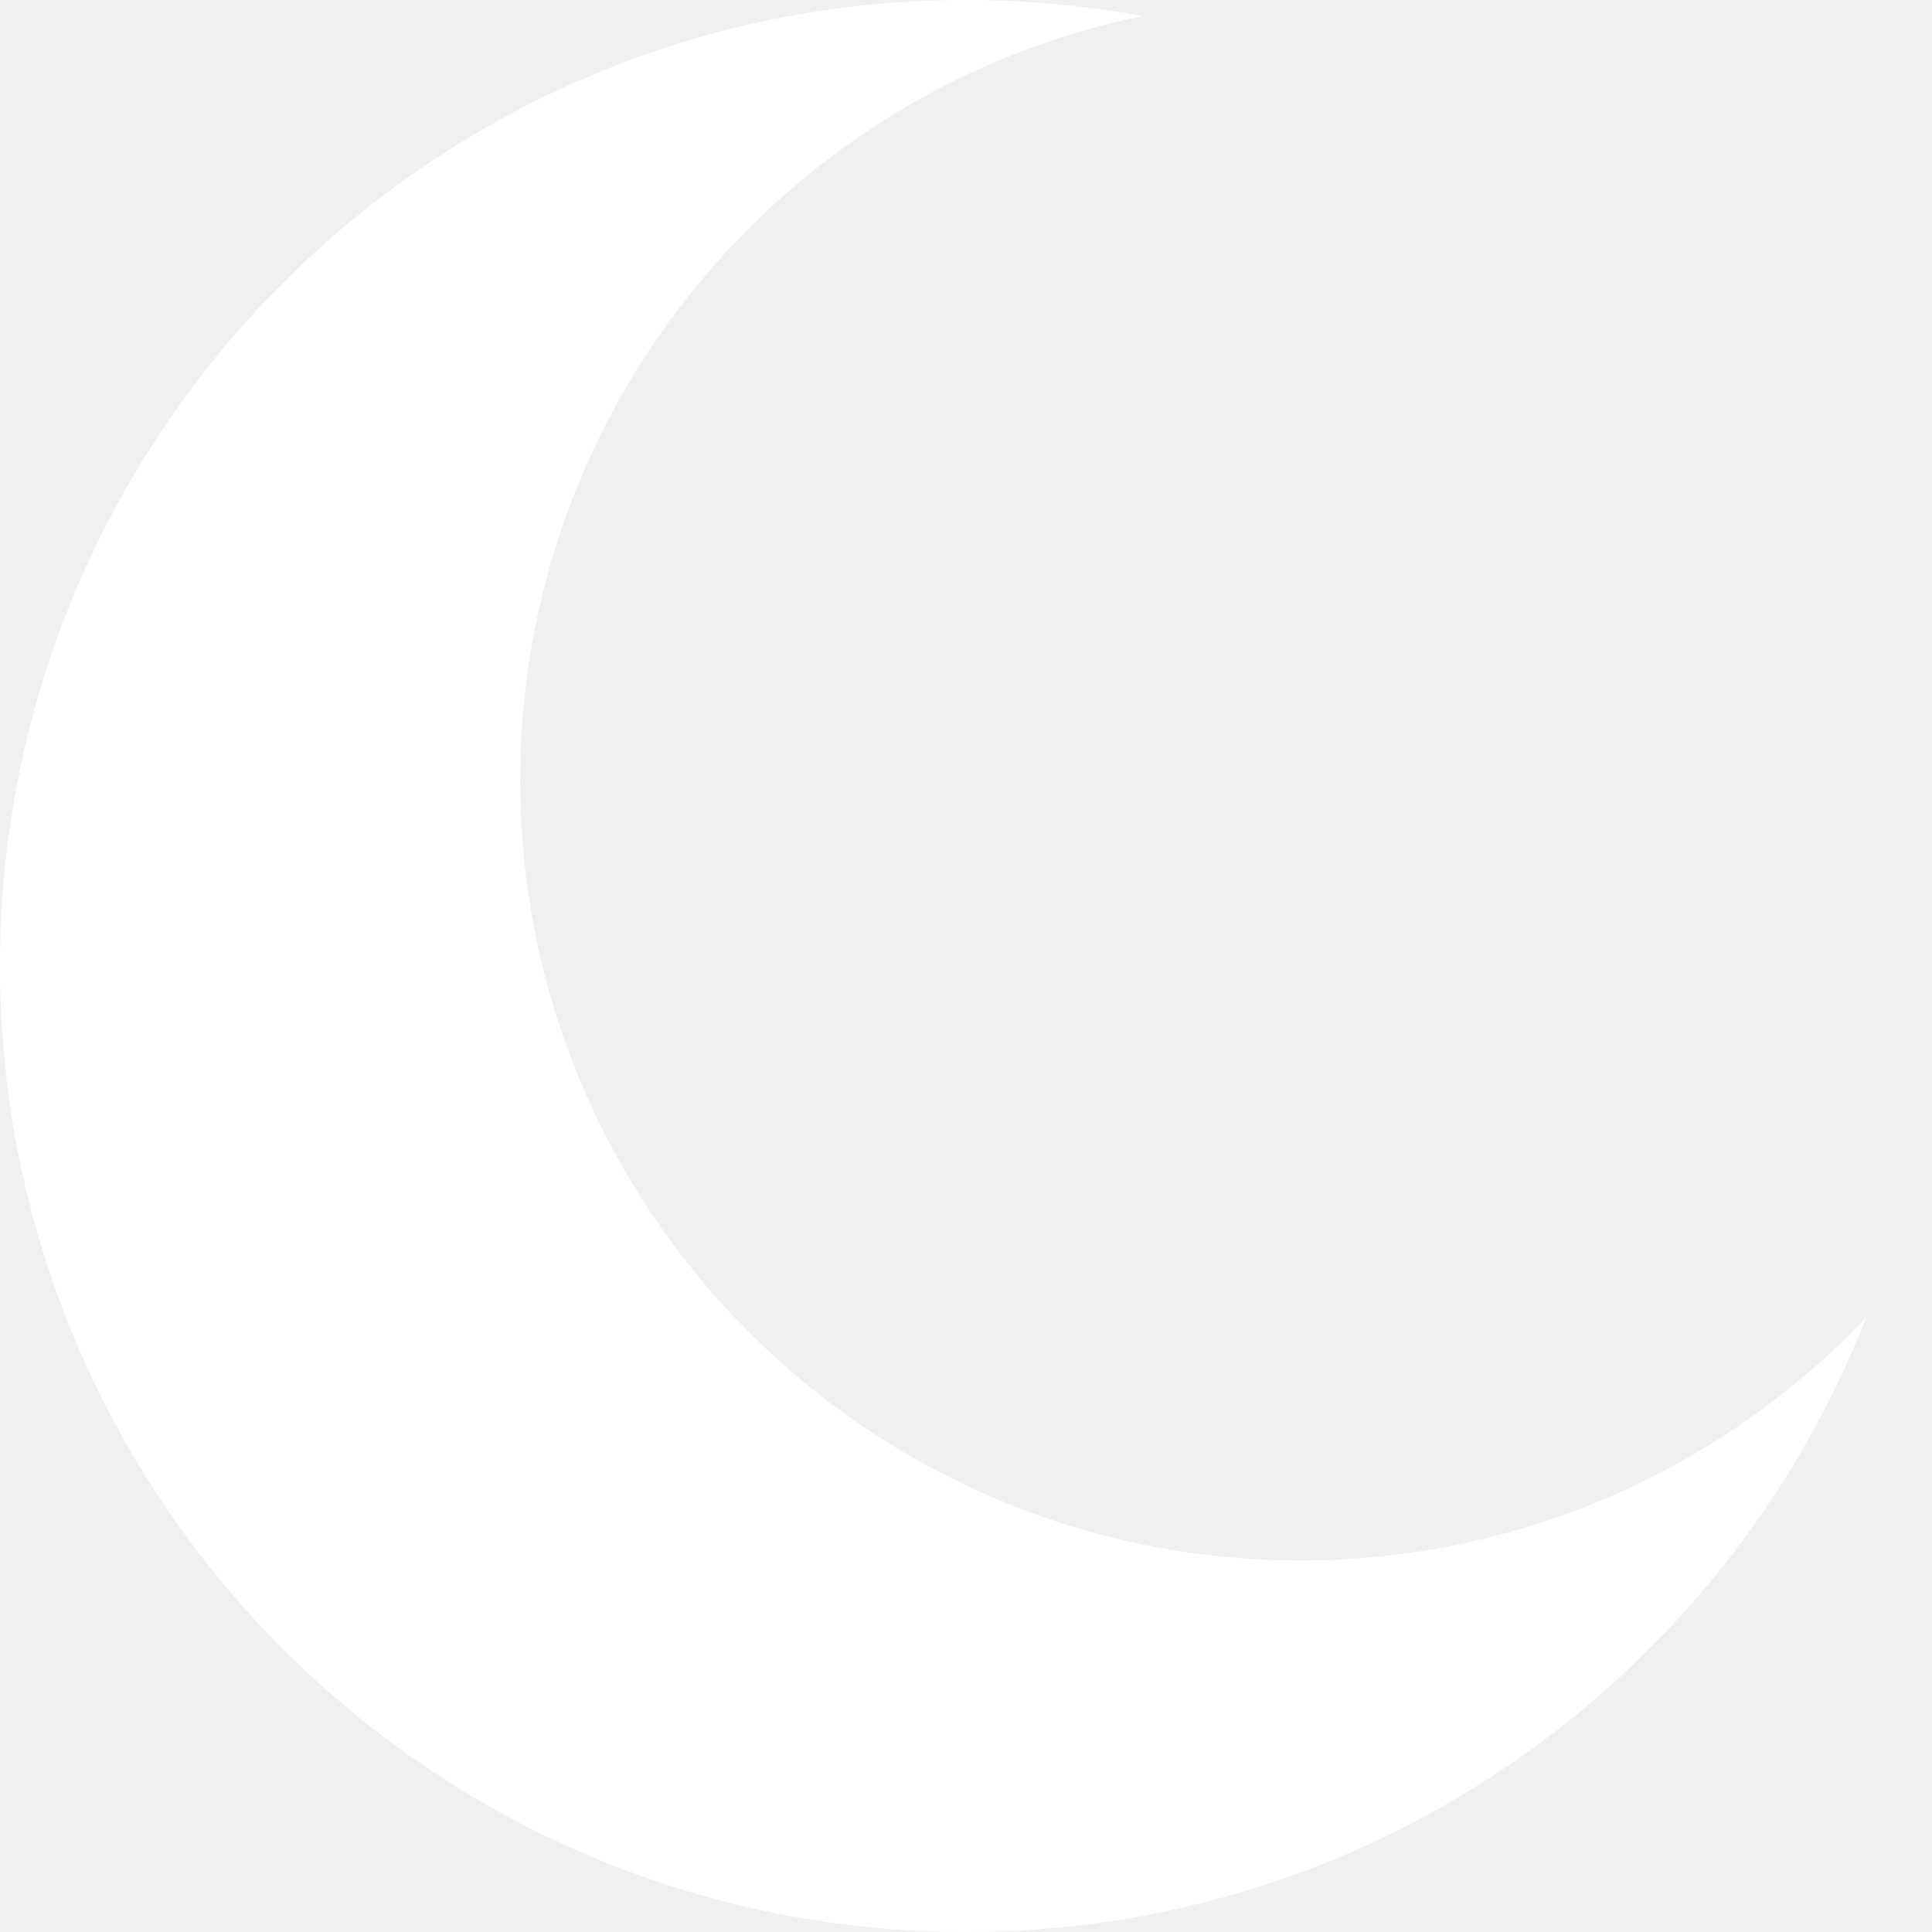
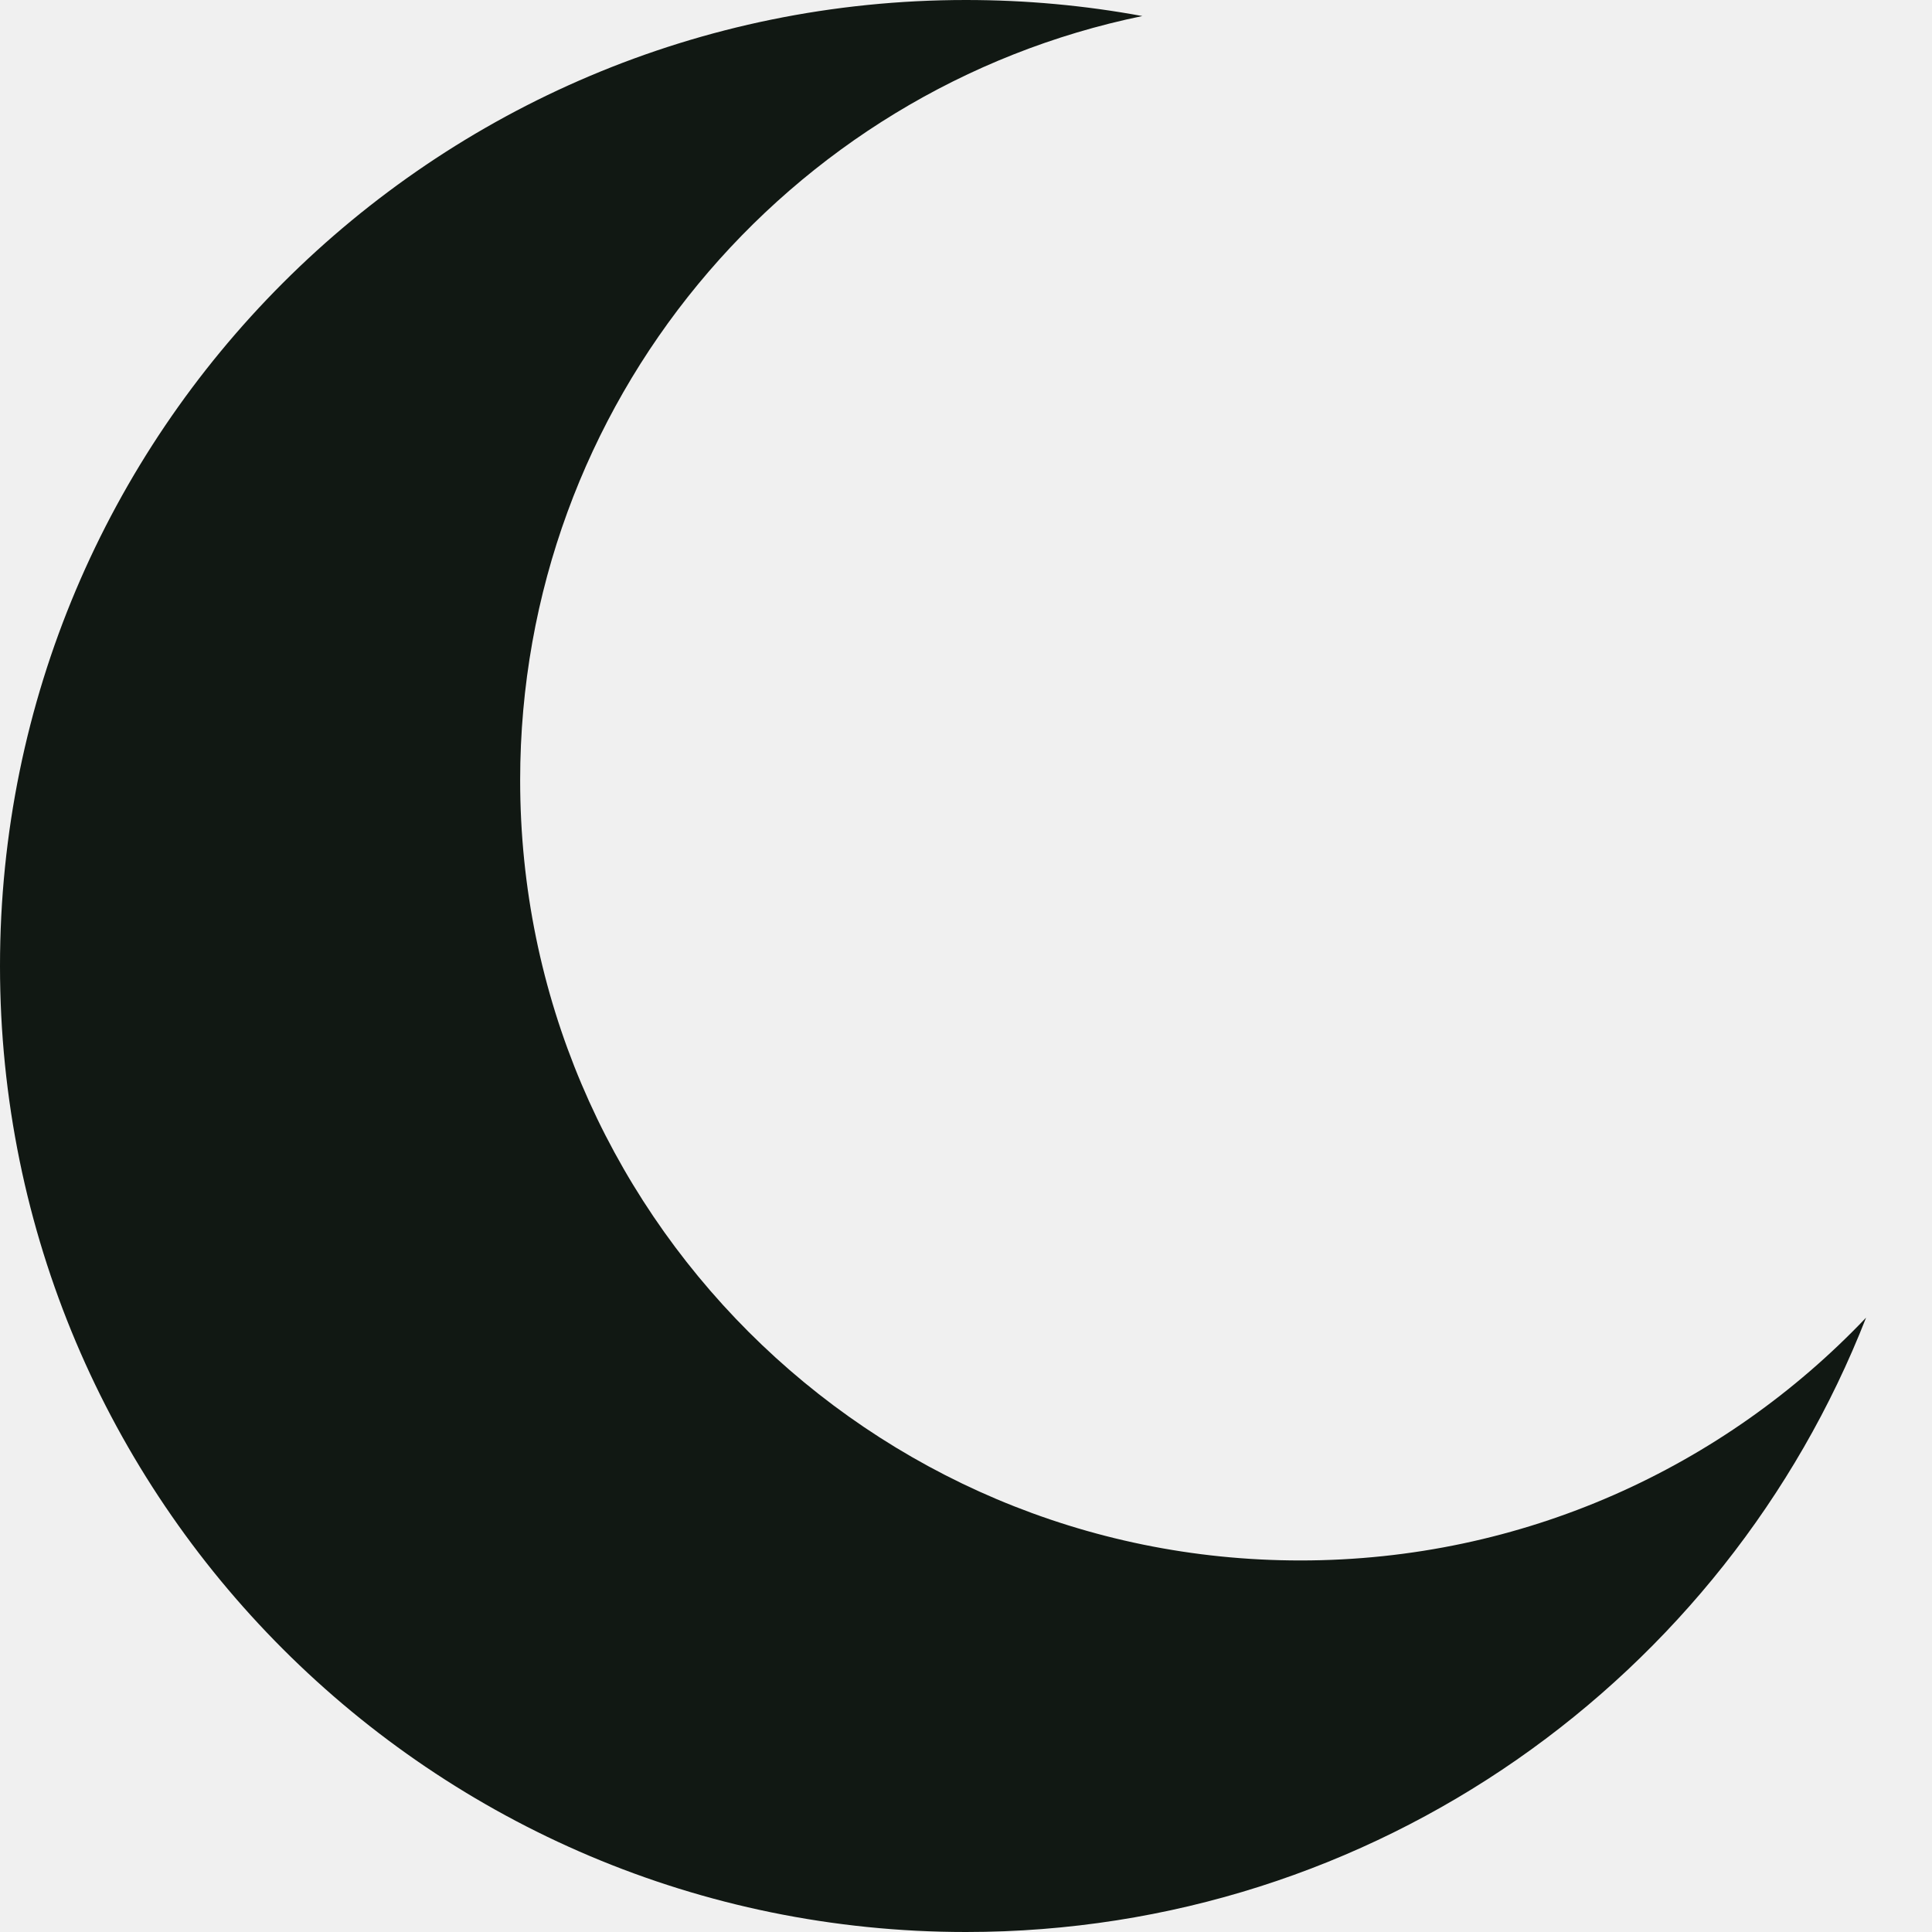
<svg xmlns="http://www.w3.org/2000/svg" width="26" height="26">
-   <path fill="#FFF" fill-rule="evenodd" d="M13 0c.81 0 1.603.074 2.373.216C10.593 1.199 7 5.43 7 10.5 7 16.299 11.701 21 17.5 21c2.996 0 5.7-1.255 7.613-3.268C23.22 22.572 18.51 26 13 26 5.82 26 0 20.18 0 13S5.82 0 13 0z" />
+   <path fill="#111813" fill-rule="evenodd" d="M13 0c.81 0 1.603.074 2.373.216C10.593 1.199 7 5.43 7 10.5 7 16.299 11.701 21 17.5 21c2.996 0 5.7-1.255 7.613-3.268C23.22 22.572 18.51 26 13 26 5.82 26 0 20.18 0 13S5.82 0 13 0z" />
</svg>
